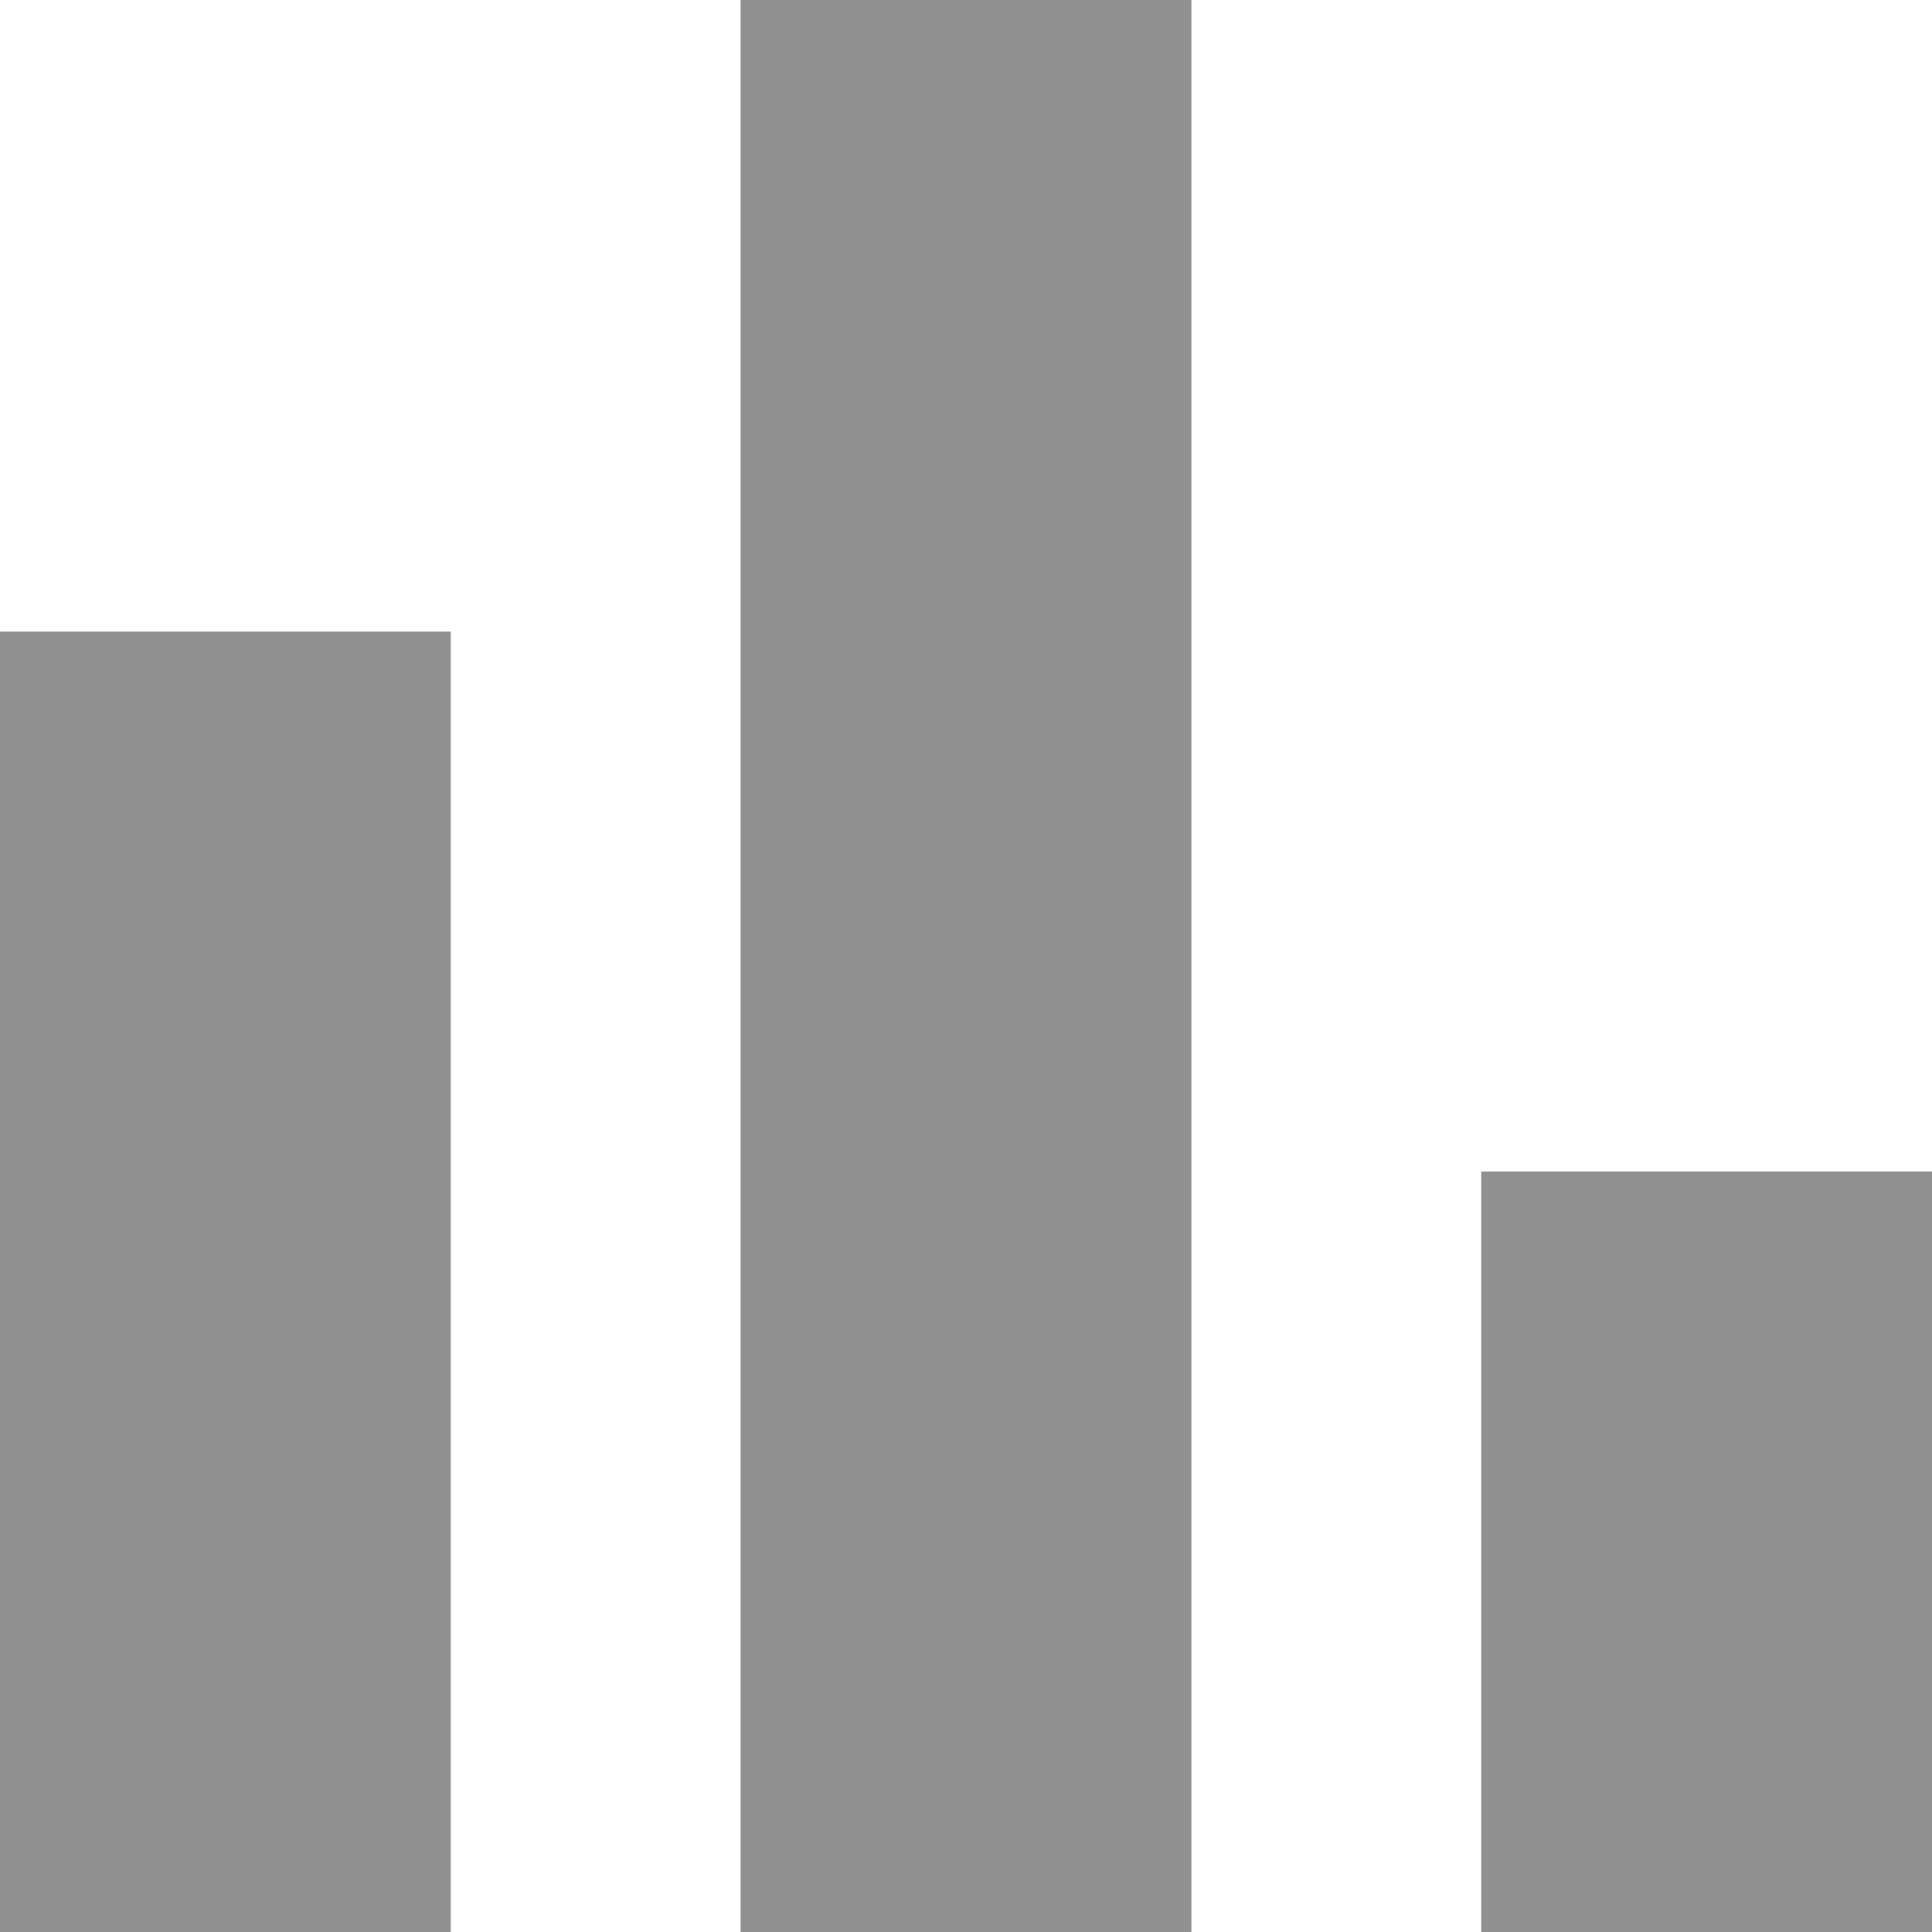
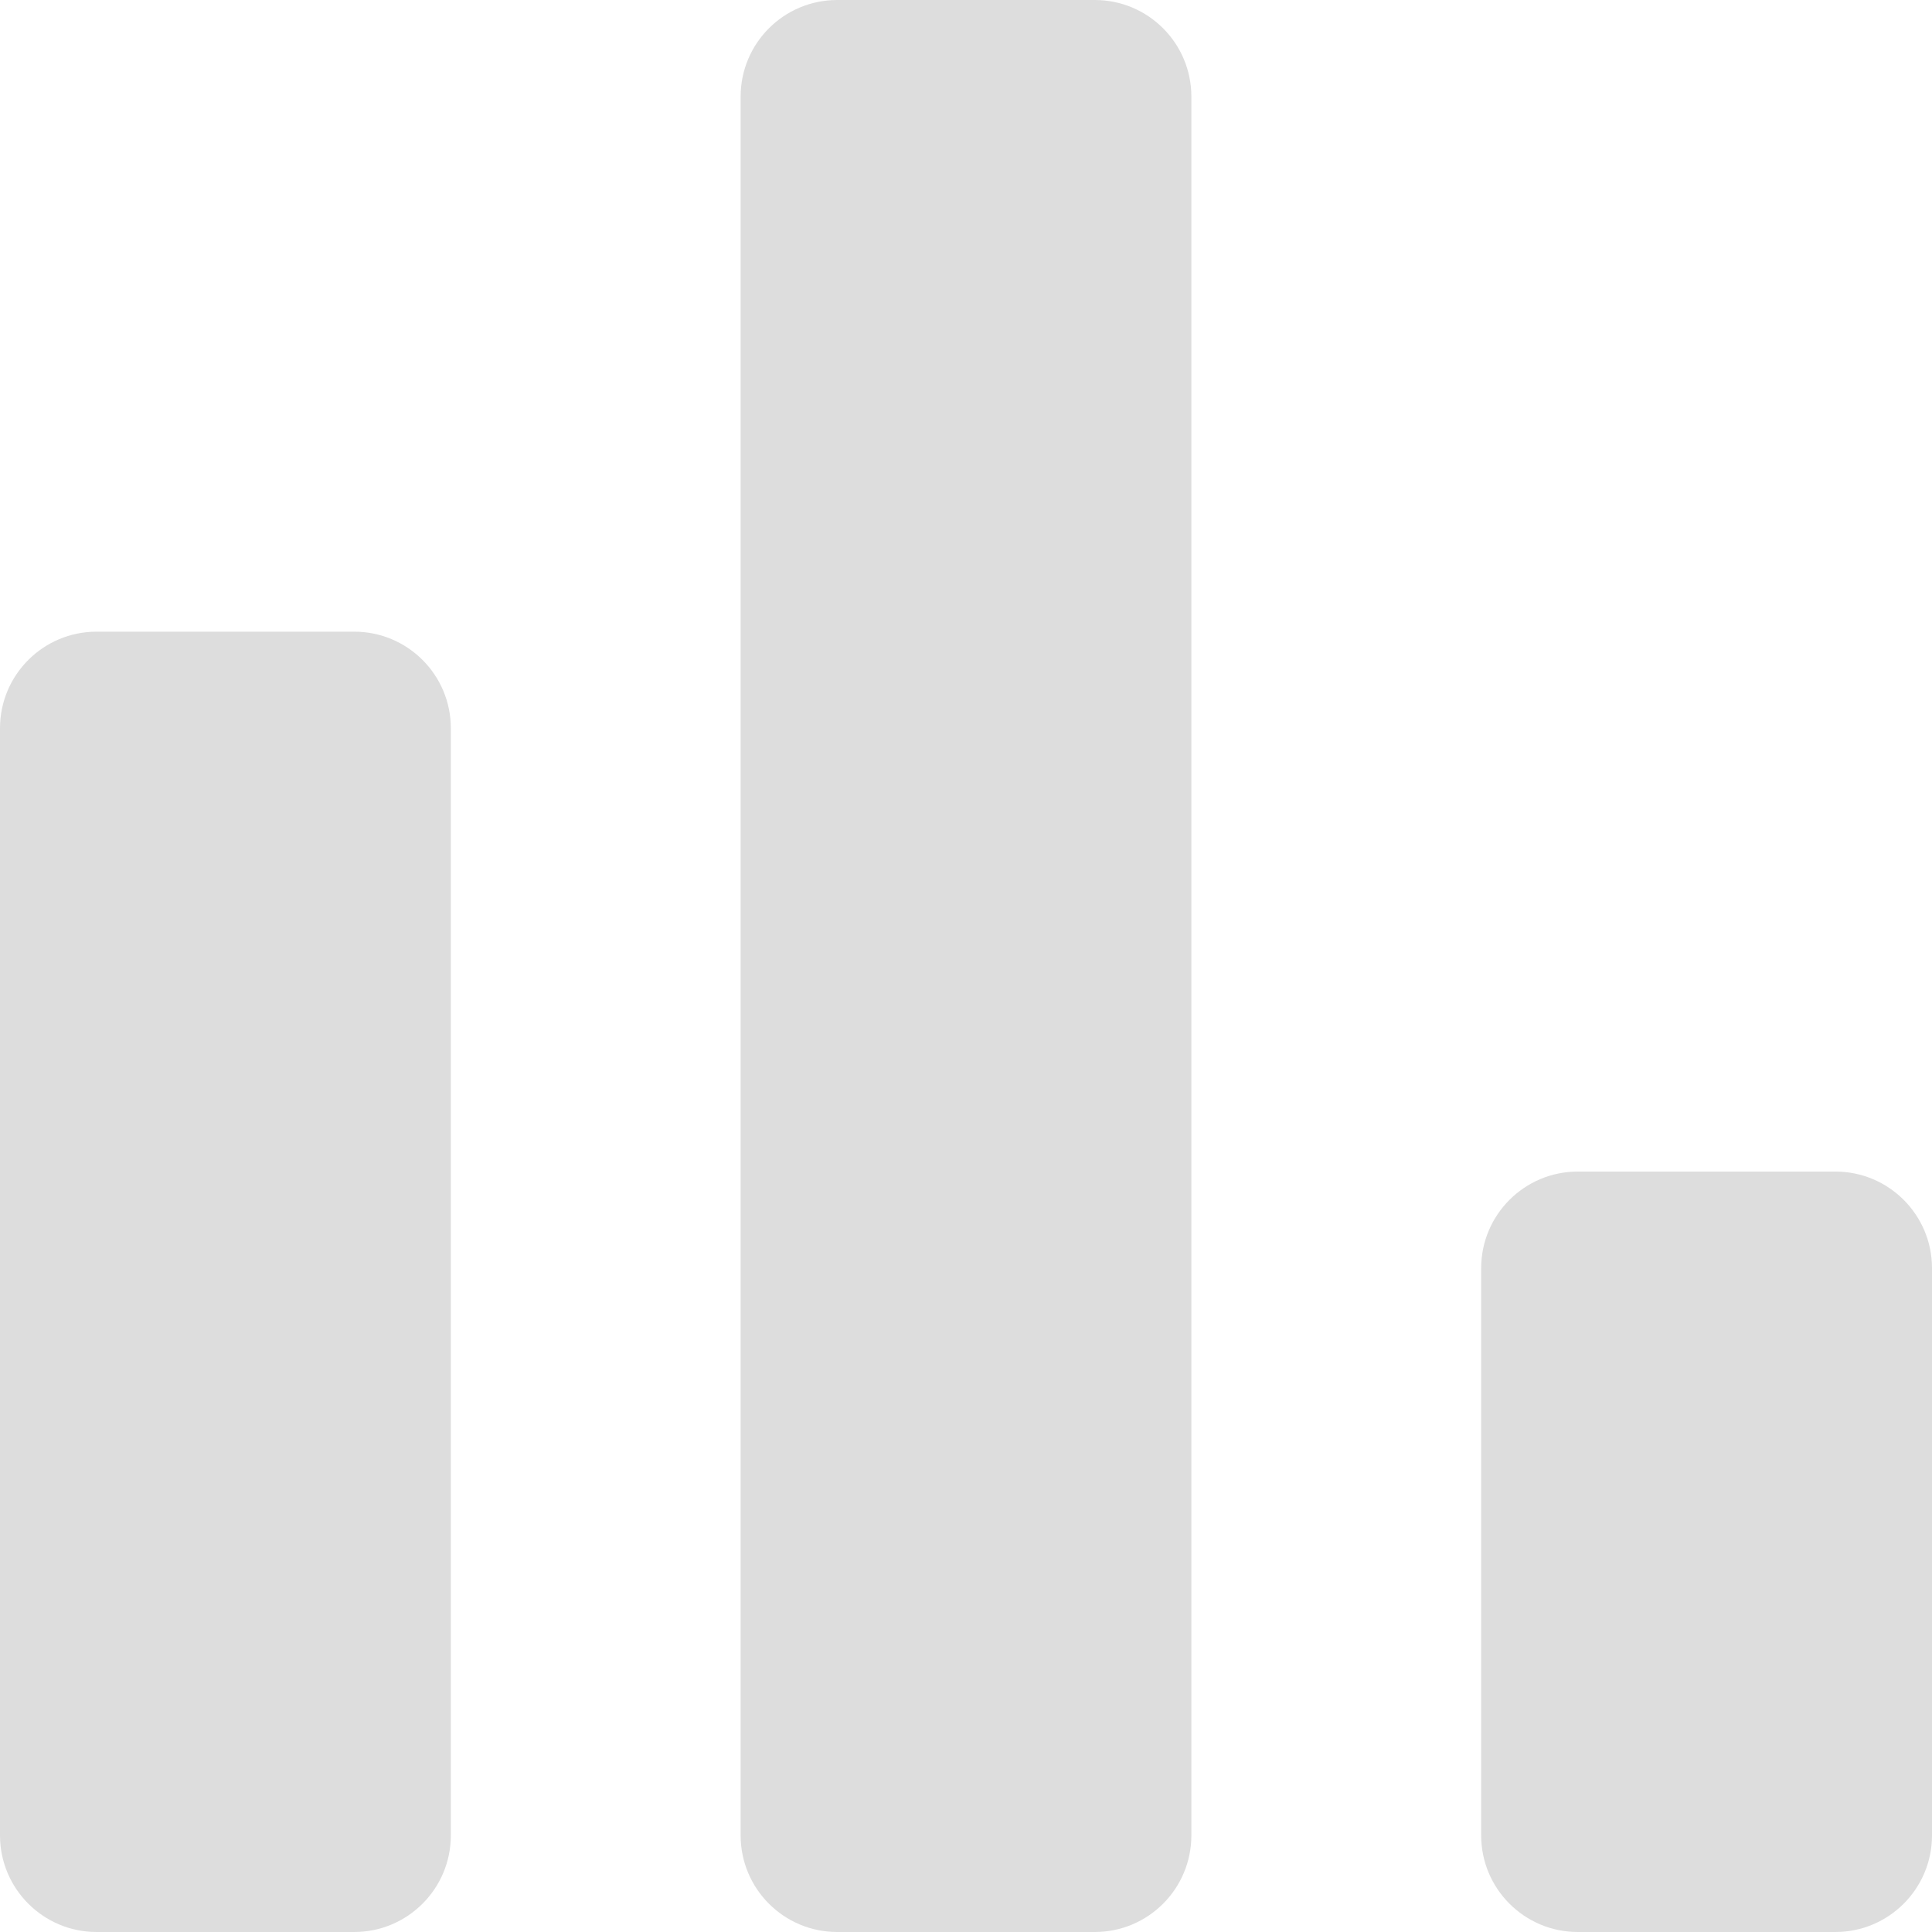
- <svg xmlns="http://www.w3.org/2000/svg" width="25" height="25" viewBox="0 0 25 25" fill="none">
-   <path d="M19.167 25V15.16H25V25H19.167ZM9.583 25V0H15.417V25H9.583ZM0 25V8.173H5.833V25H0Z" fill="#919191" />
+ <svg xmlns="http://www.w3.org/2000/svg" width="20" height="20" viewBox="0 0 20 20" fill="none">
+   <path d="M16.333 20C15.781 20 15.333 19.552 15.333 19V13.128C15.333 12.576 15.781 12.128 16.333 12.128H19C19.552 12.128 20 12.576 20 13.128V19C20 19.552 19.552 20 19 20H16.333ZM8.667 20C8.114 20 7.667 19.552 7.667 19V1C7.667 0.448 8.114 0 8.667 0H11.333C11.886 0 12.333 0.448 12.333 1V19C12.333 19.552 11.886 20 11.333 20H8.667ZM1 20C0.448 20 0 19.552 0 19V7.539C0 6.986 0.448 6.539 1 6.539H3.667C4.219 6.539 4.667 6.986 4.667 7.539V19C4.667 19.552 4.219 20 3.667 20H1Z" fill="#DDDDDD" />
</svg>
